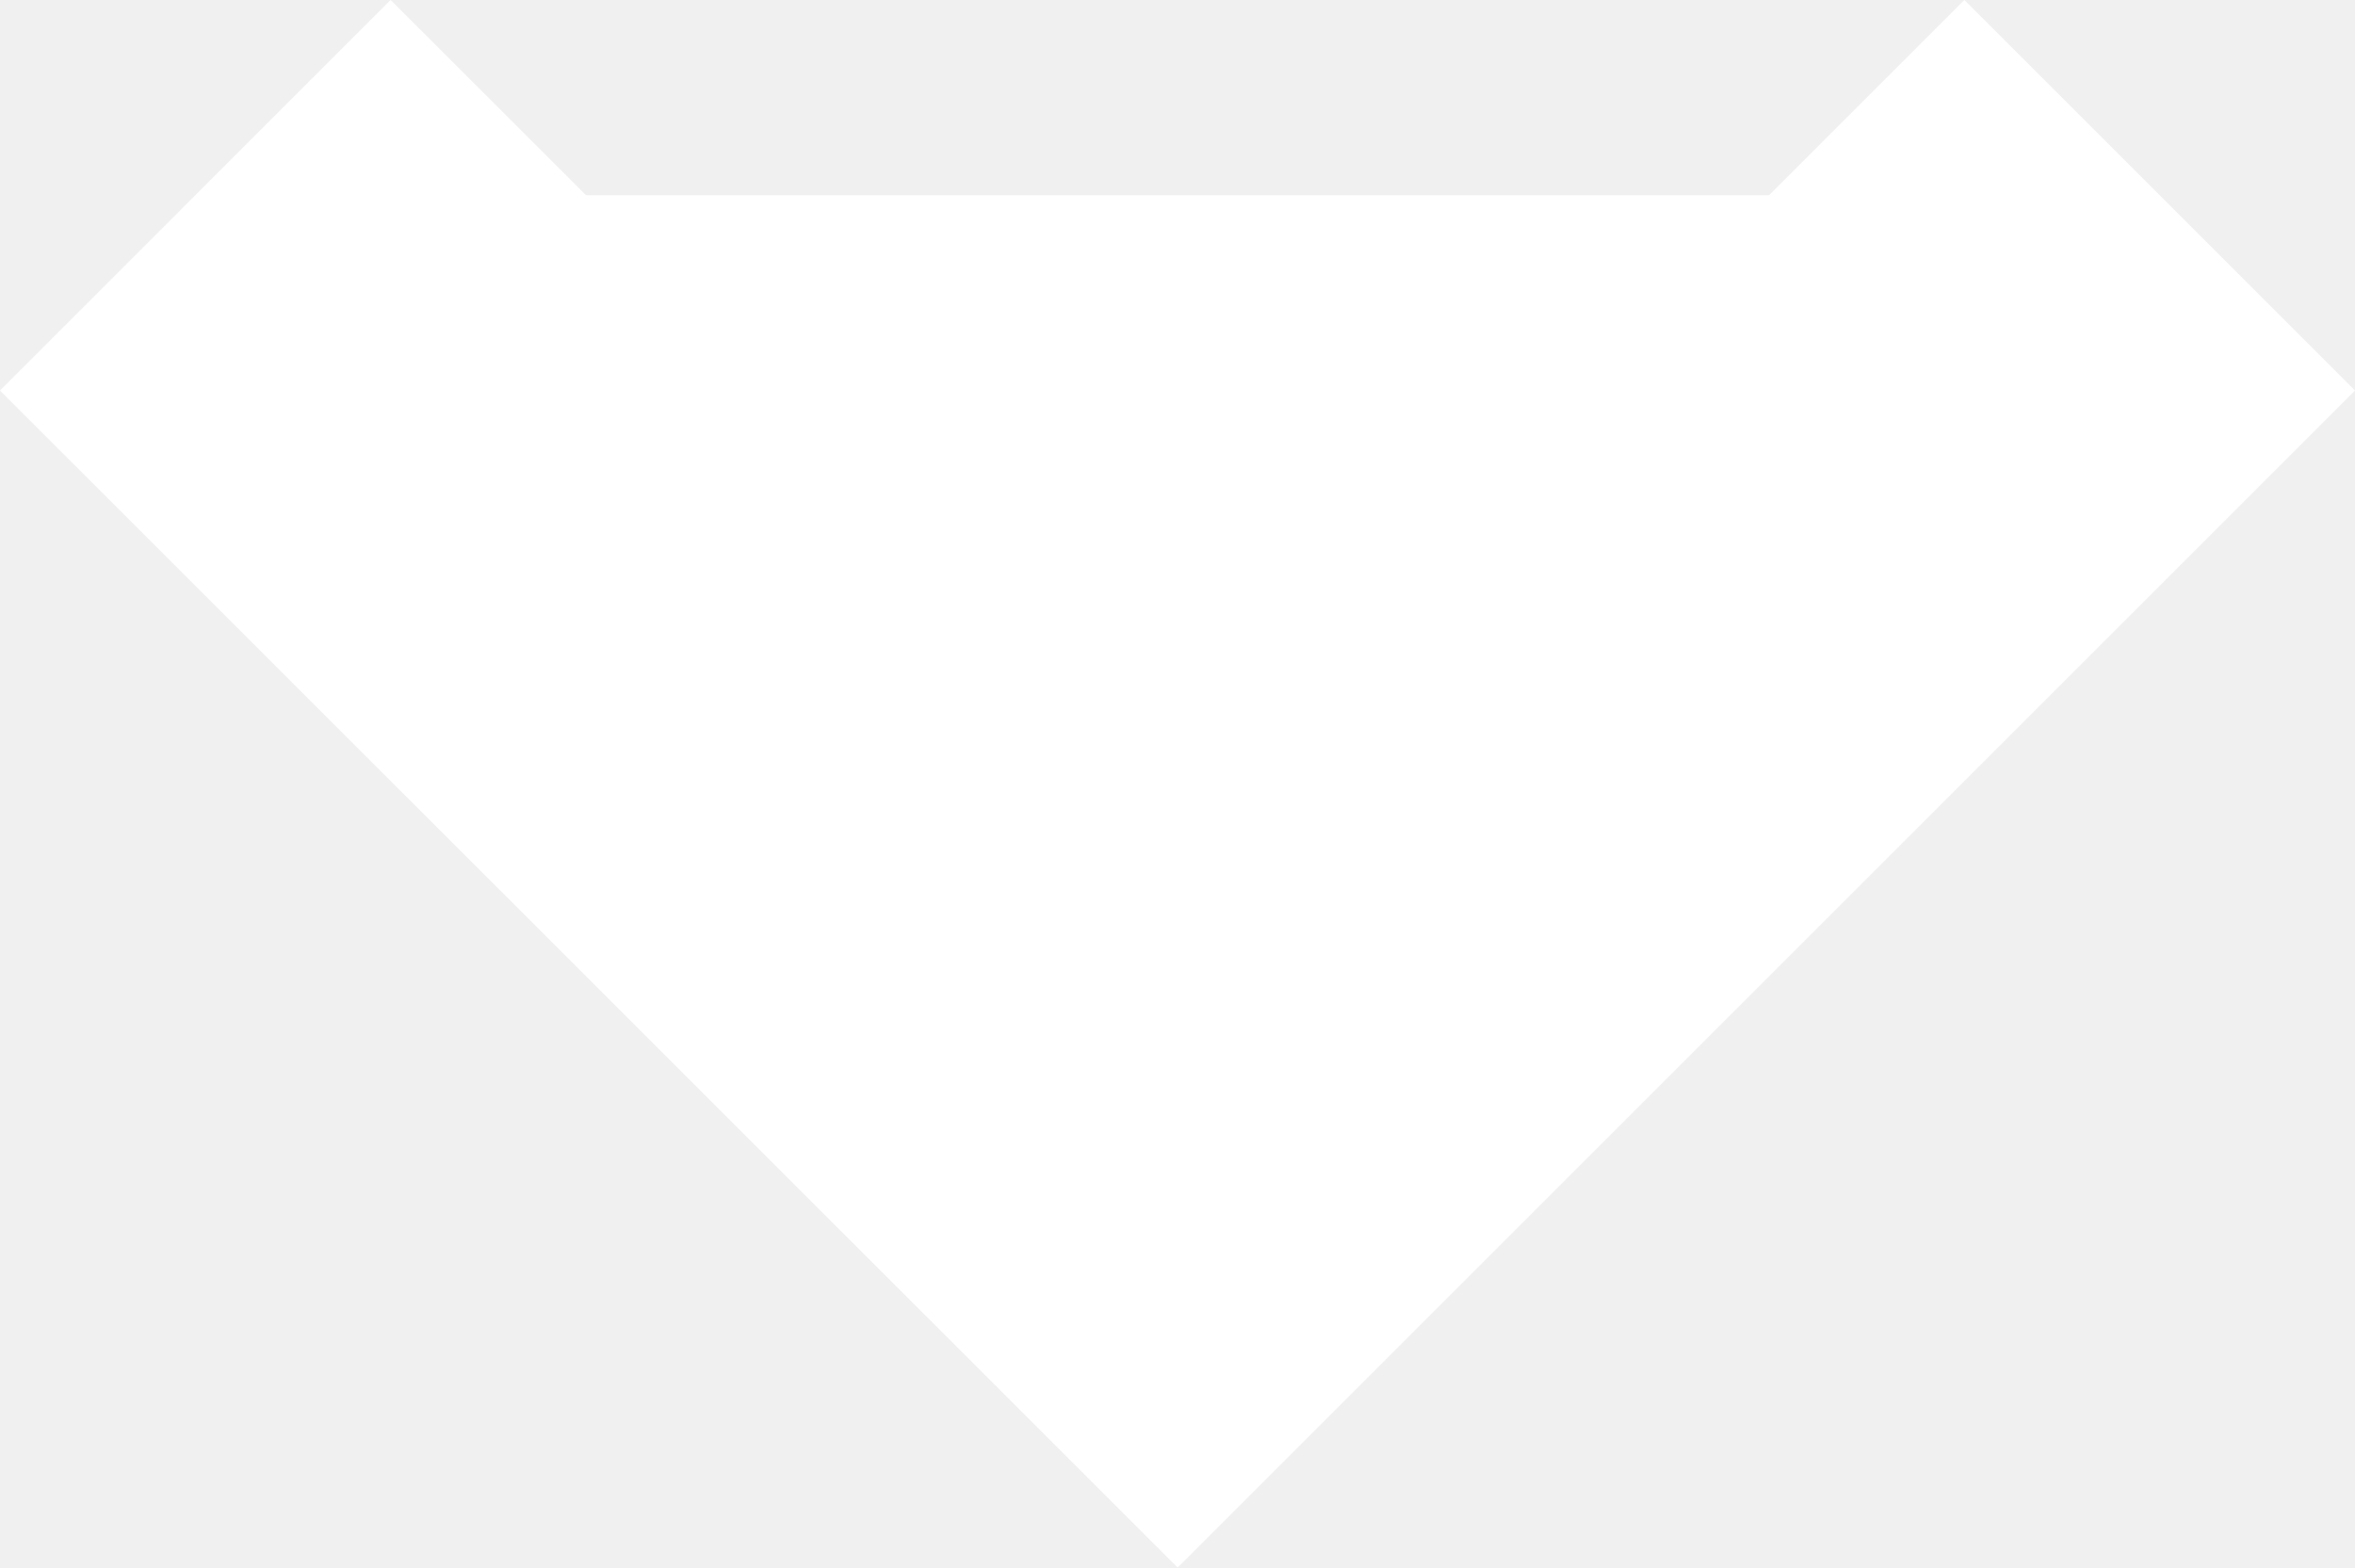
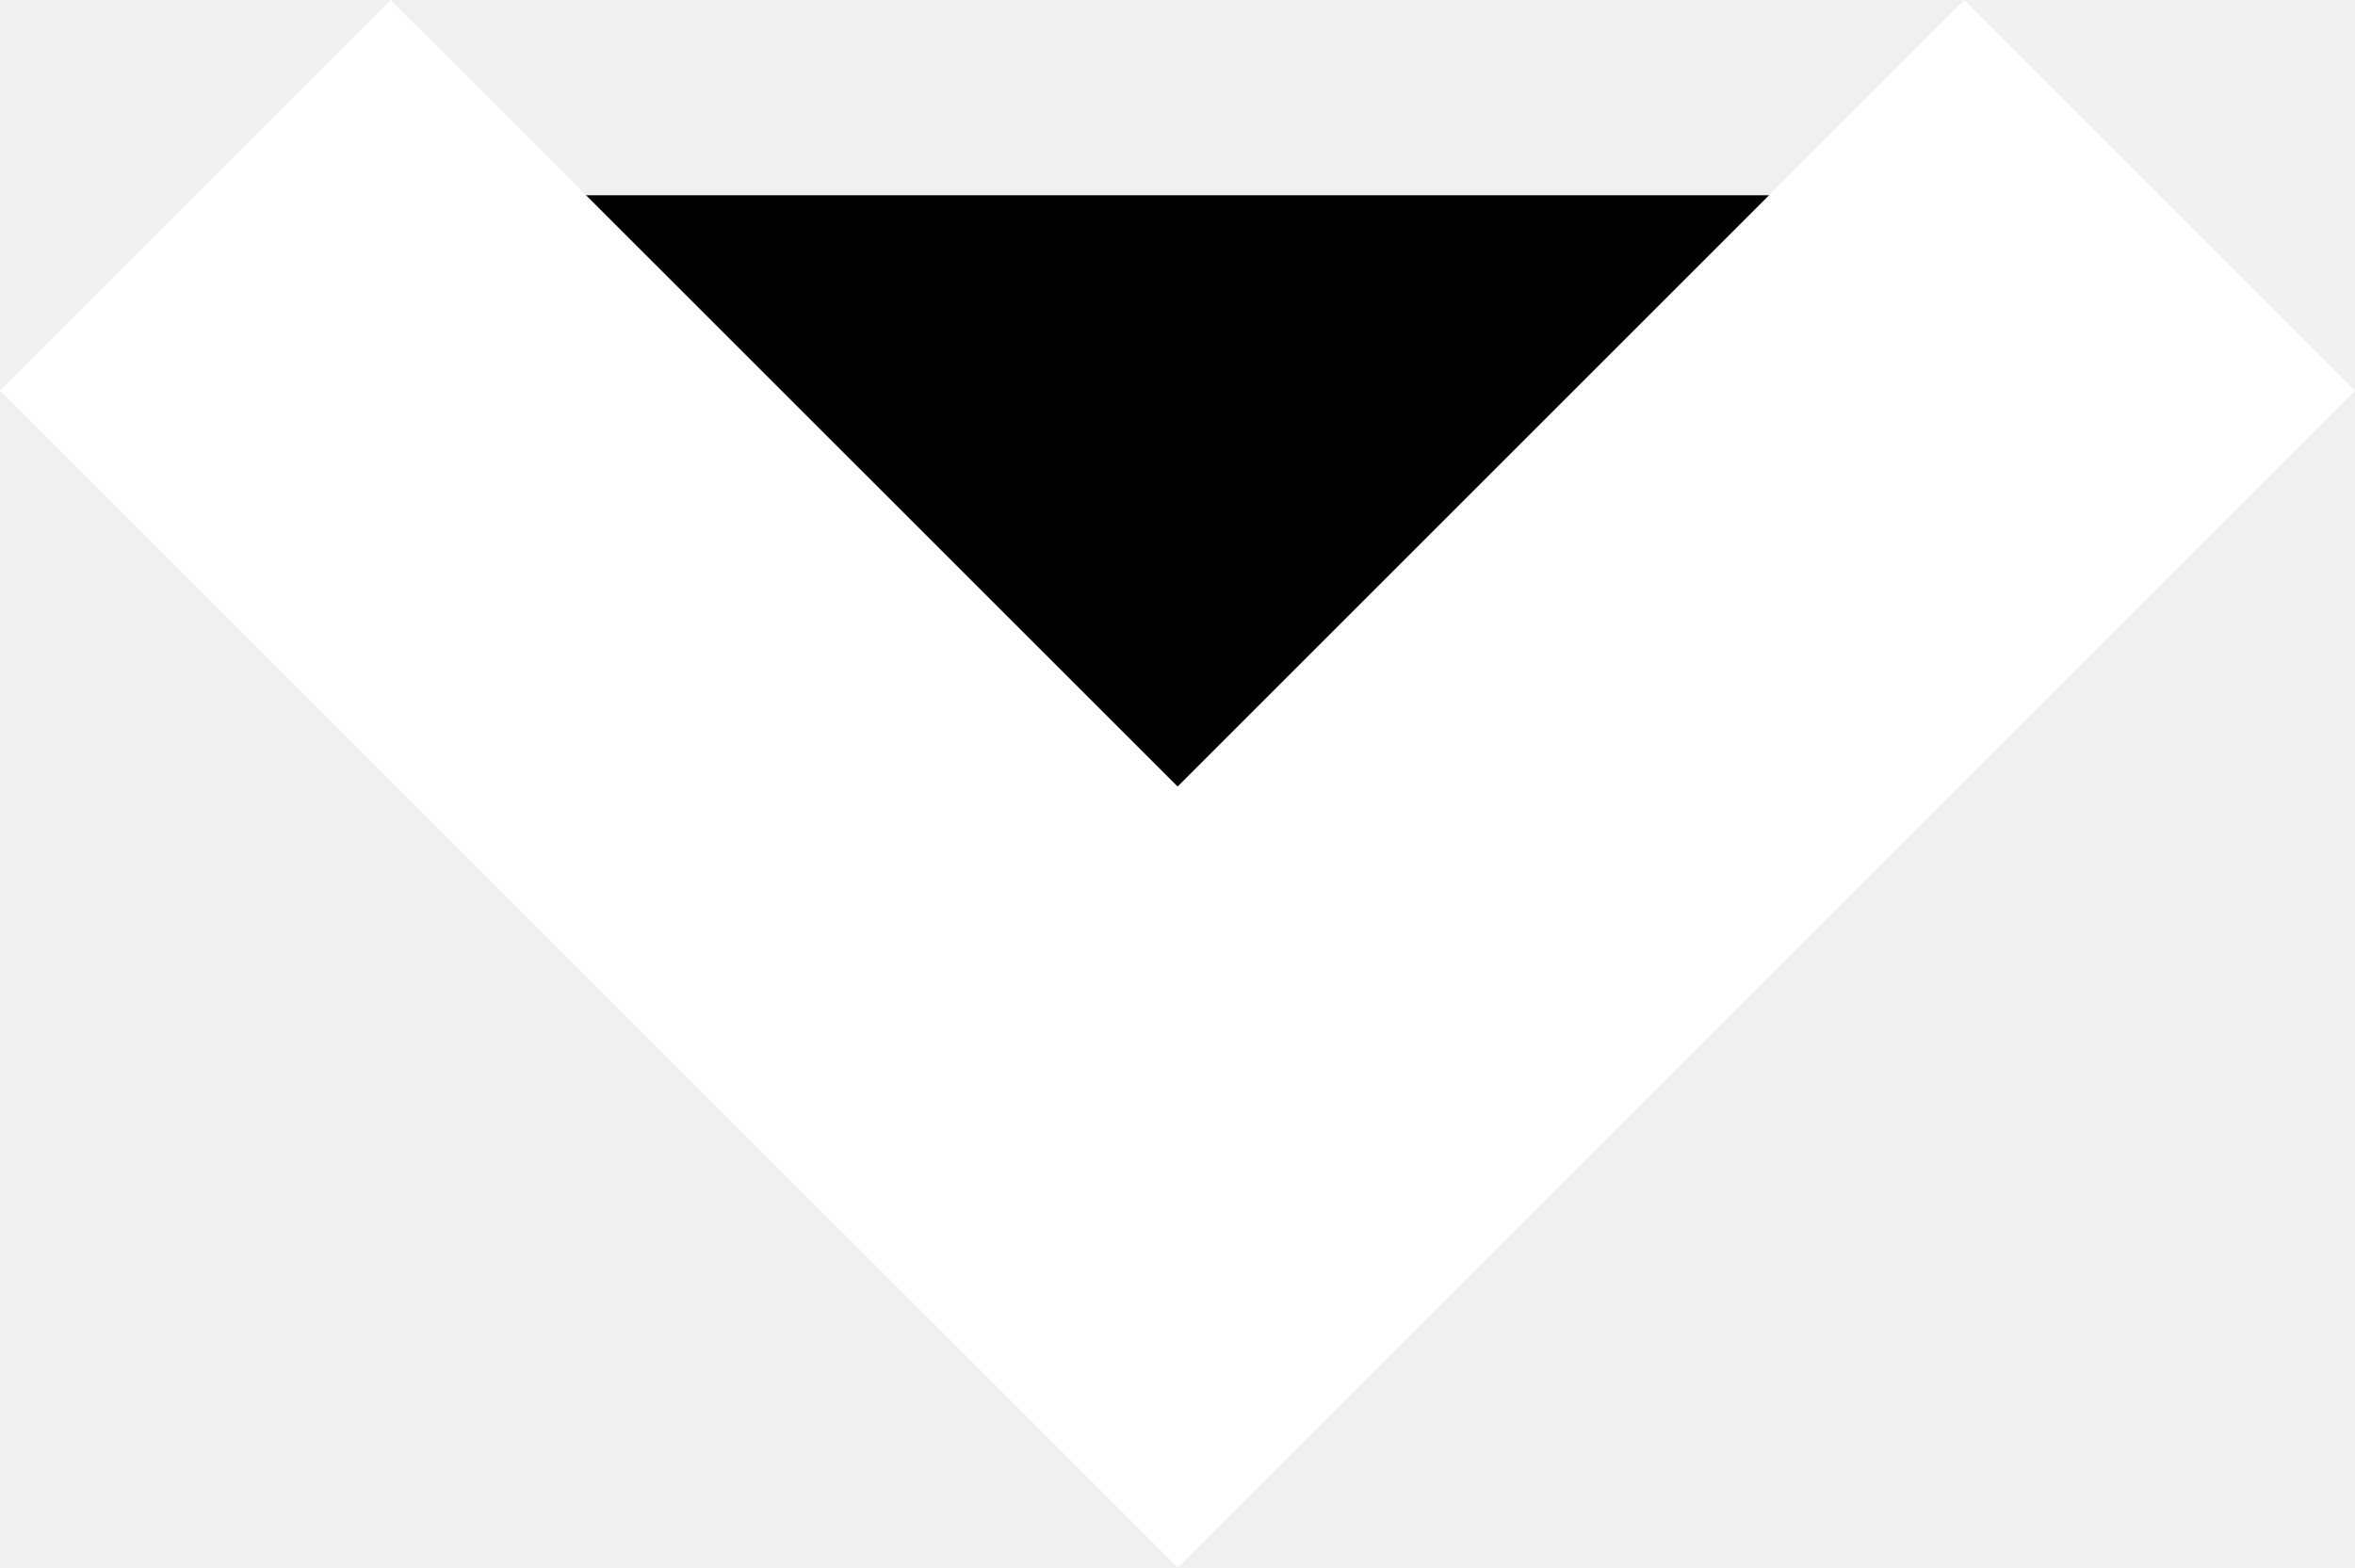
<svg xmlns="http://www.w3.org/2000/svg" width="8.525" height="5.677" viewBox="0 0 8.525 5.677">
-   <path id="Path_6" data-name="Path 6" d="M0,3.555,3.555,0,7.111,3.555" transform="translate(7.818 4.262) rotate(180)" fill="#fff" stroke="#fff" stroke-width="2" />
+   <path id="Path_6" data-name="Path 6" d="M0,3.555,3.555,0,7.111,3.555" transform="translate(7.818 4.262) rotate(180)" stroke="#fff" stroke-width="2" />
</svg>
